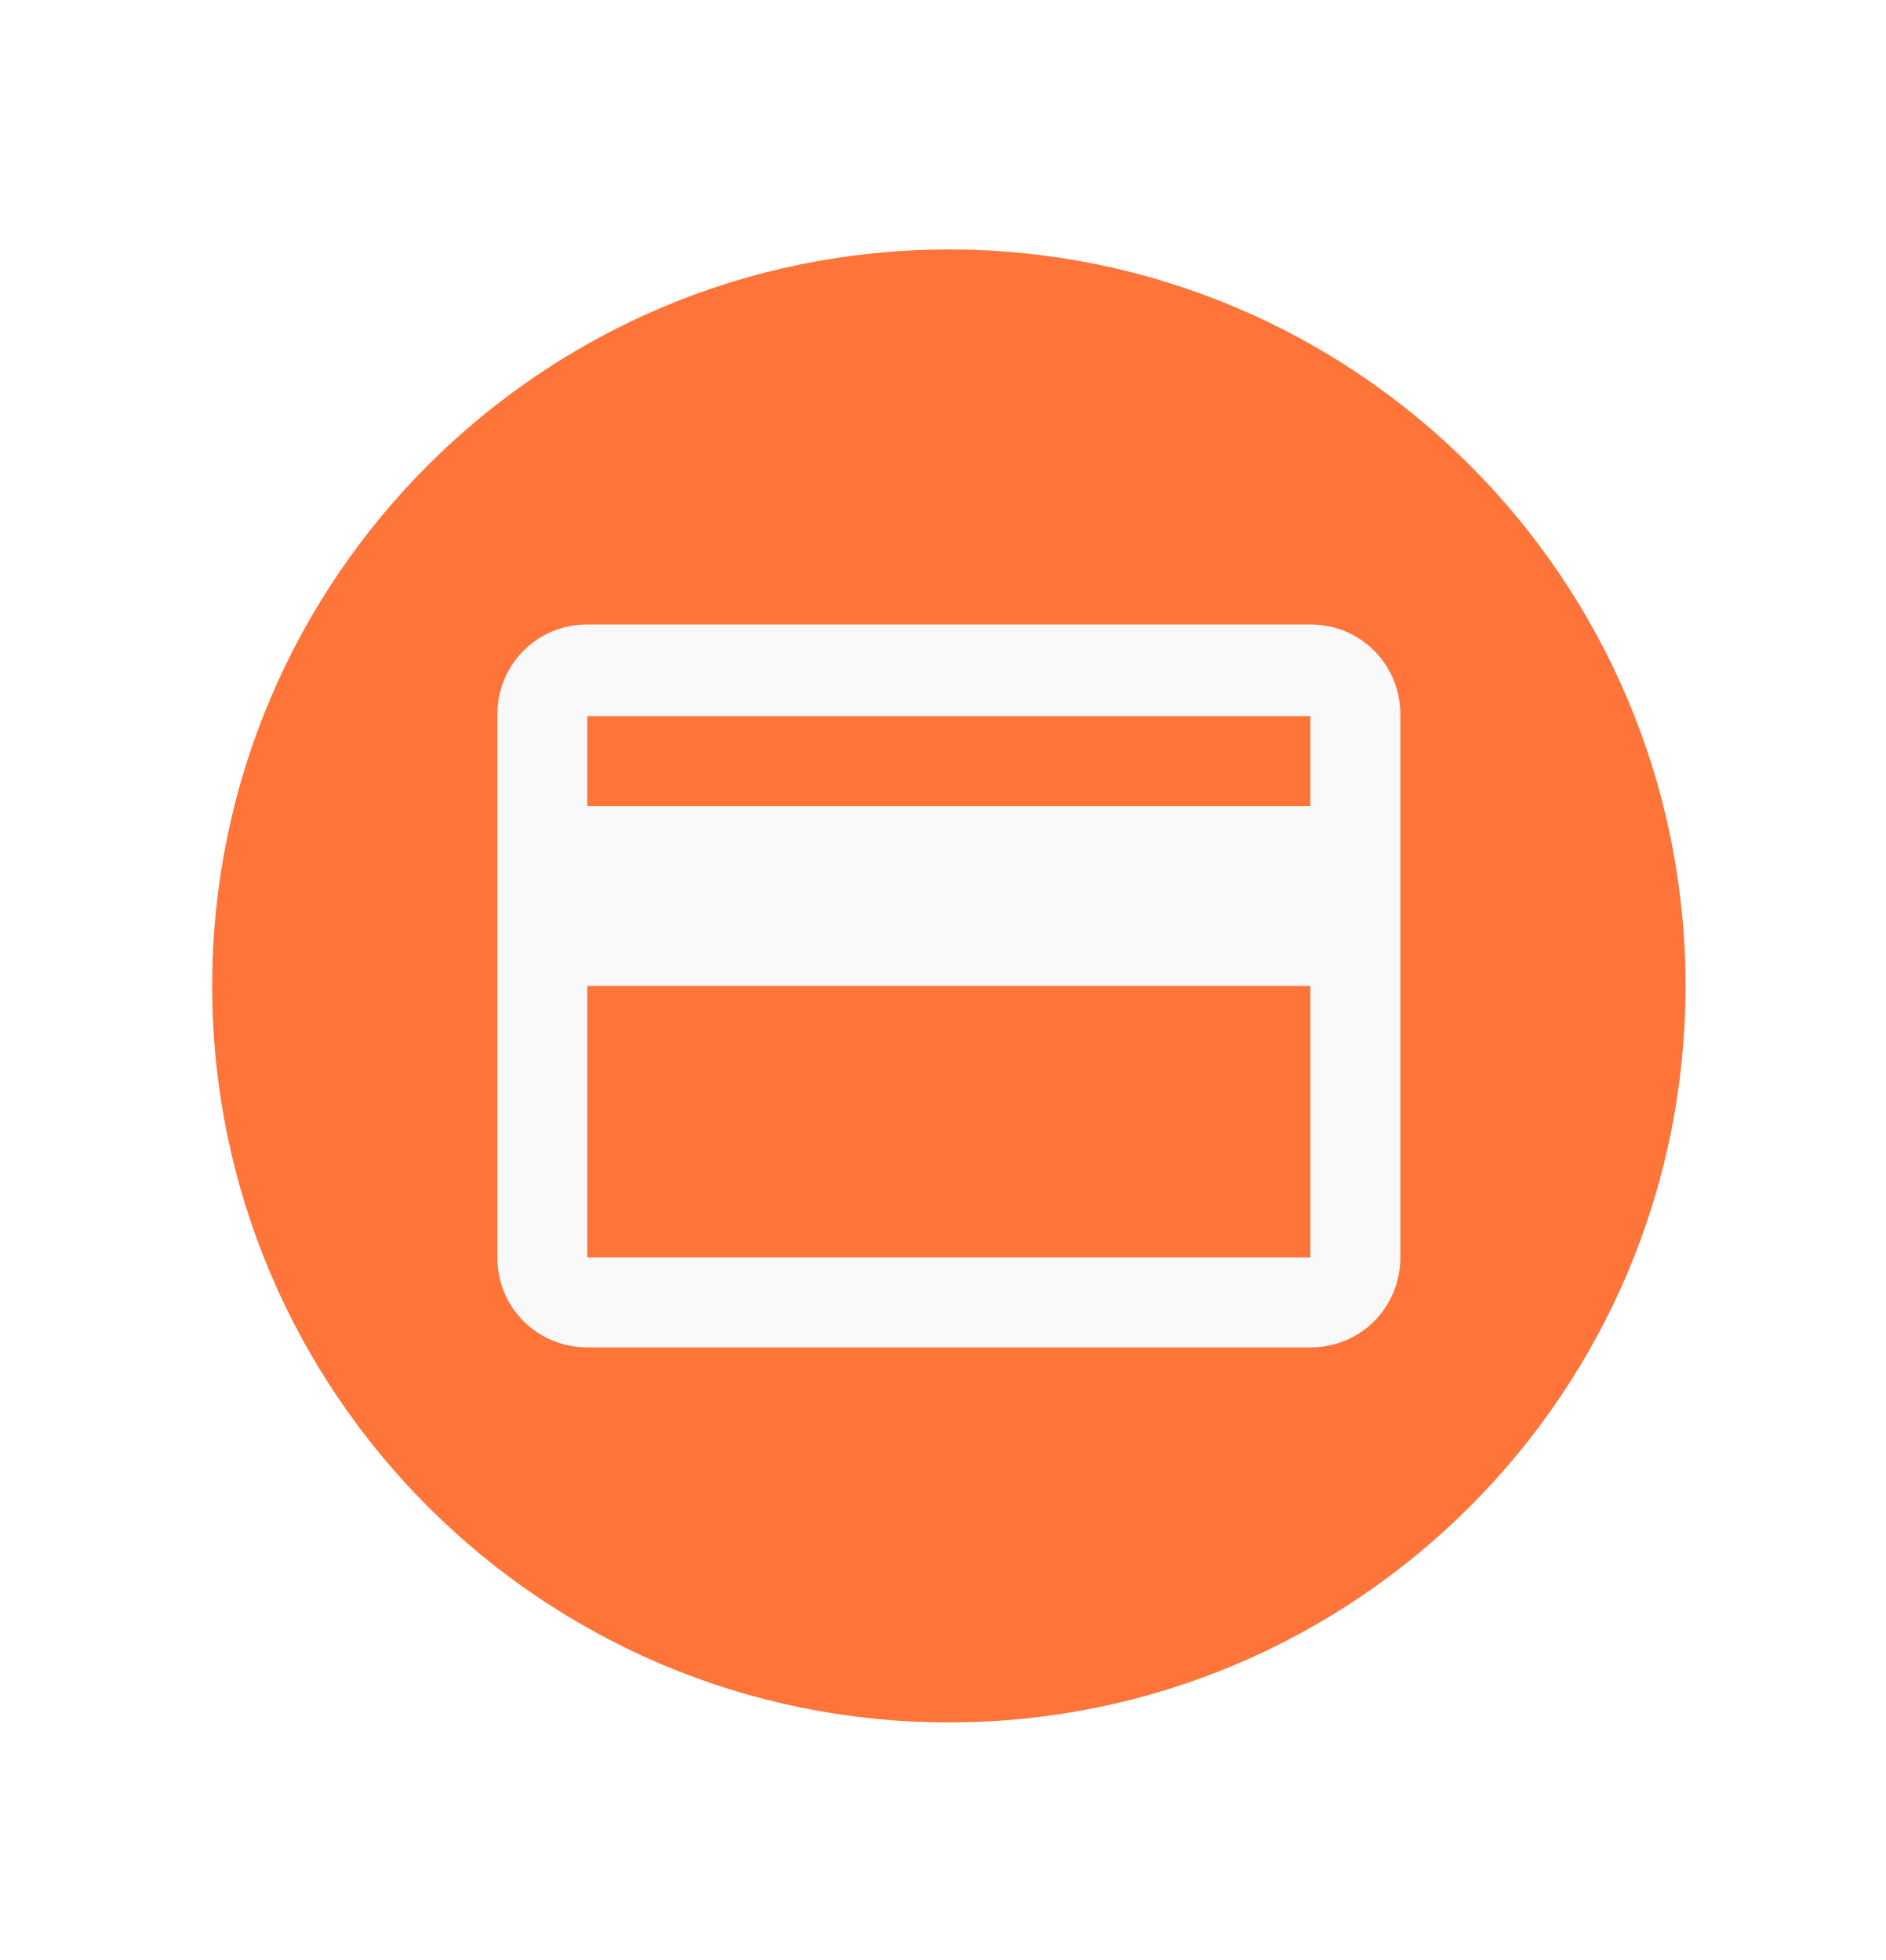
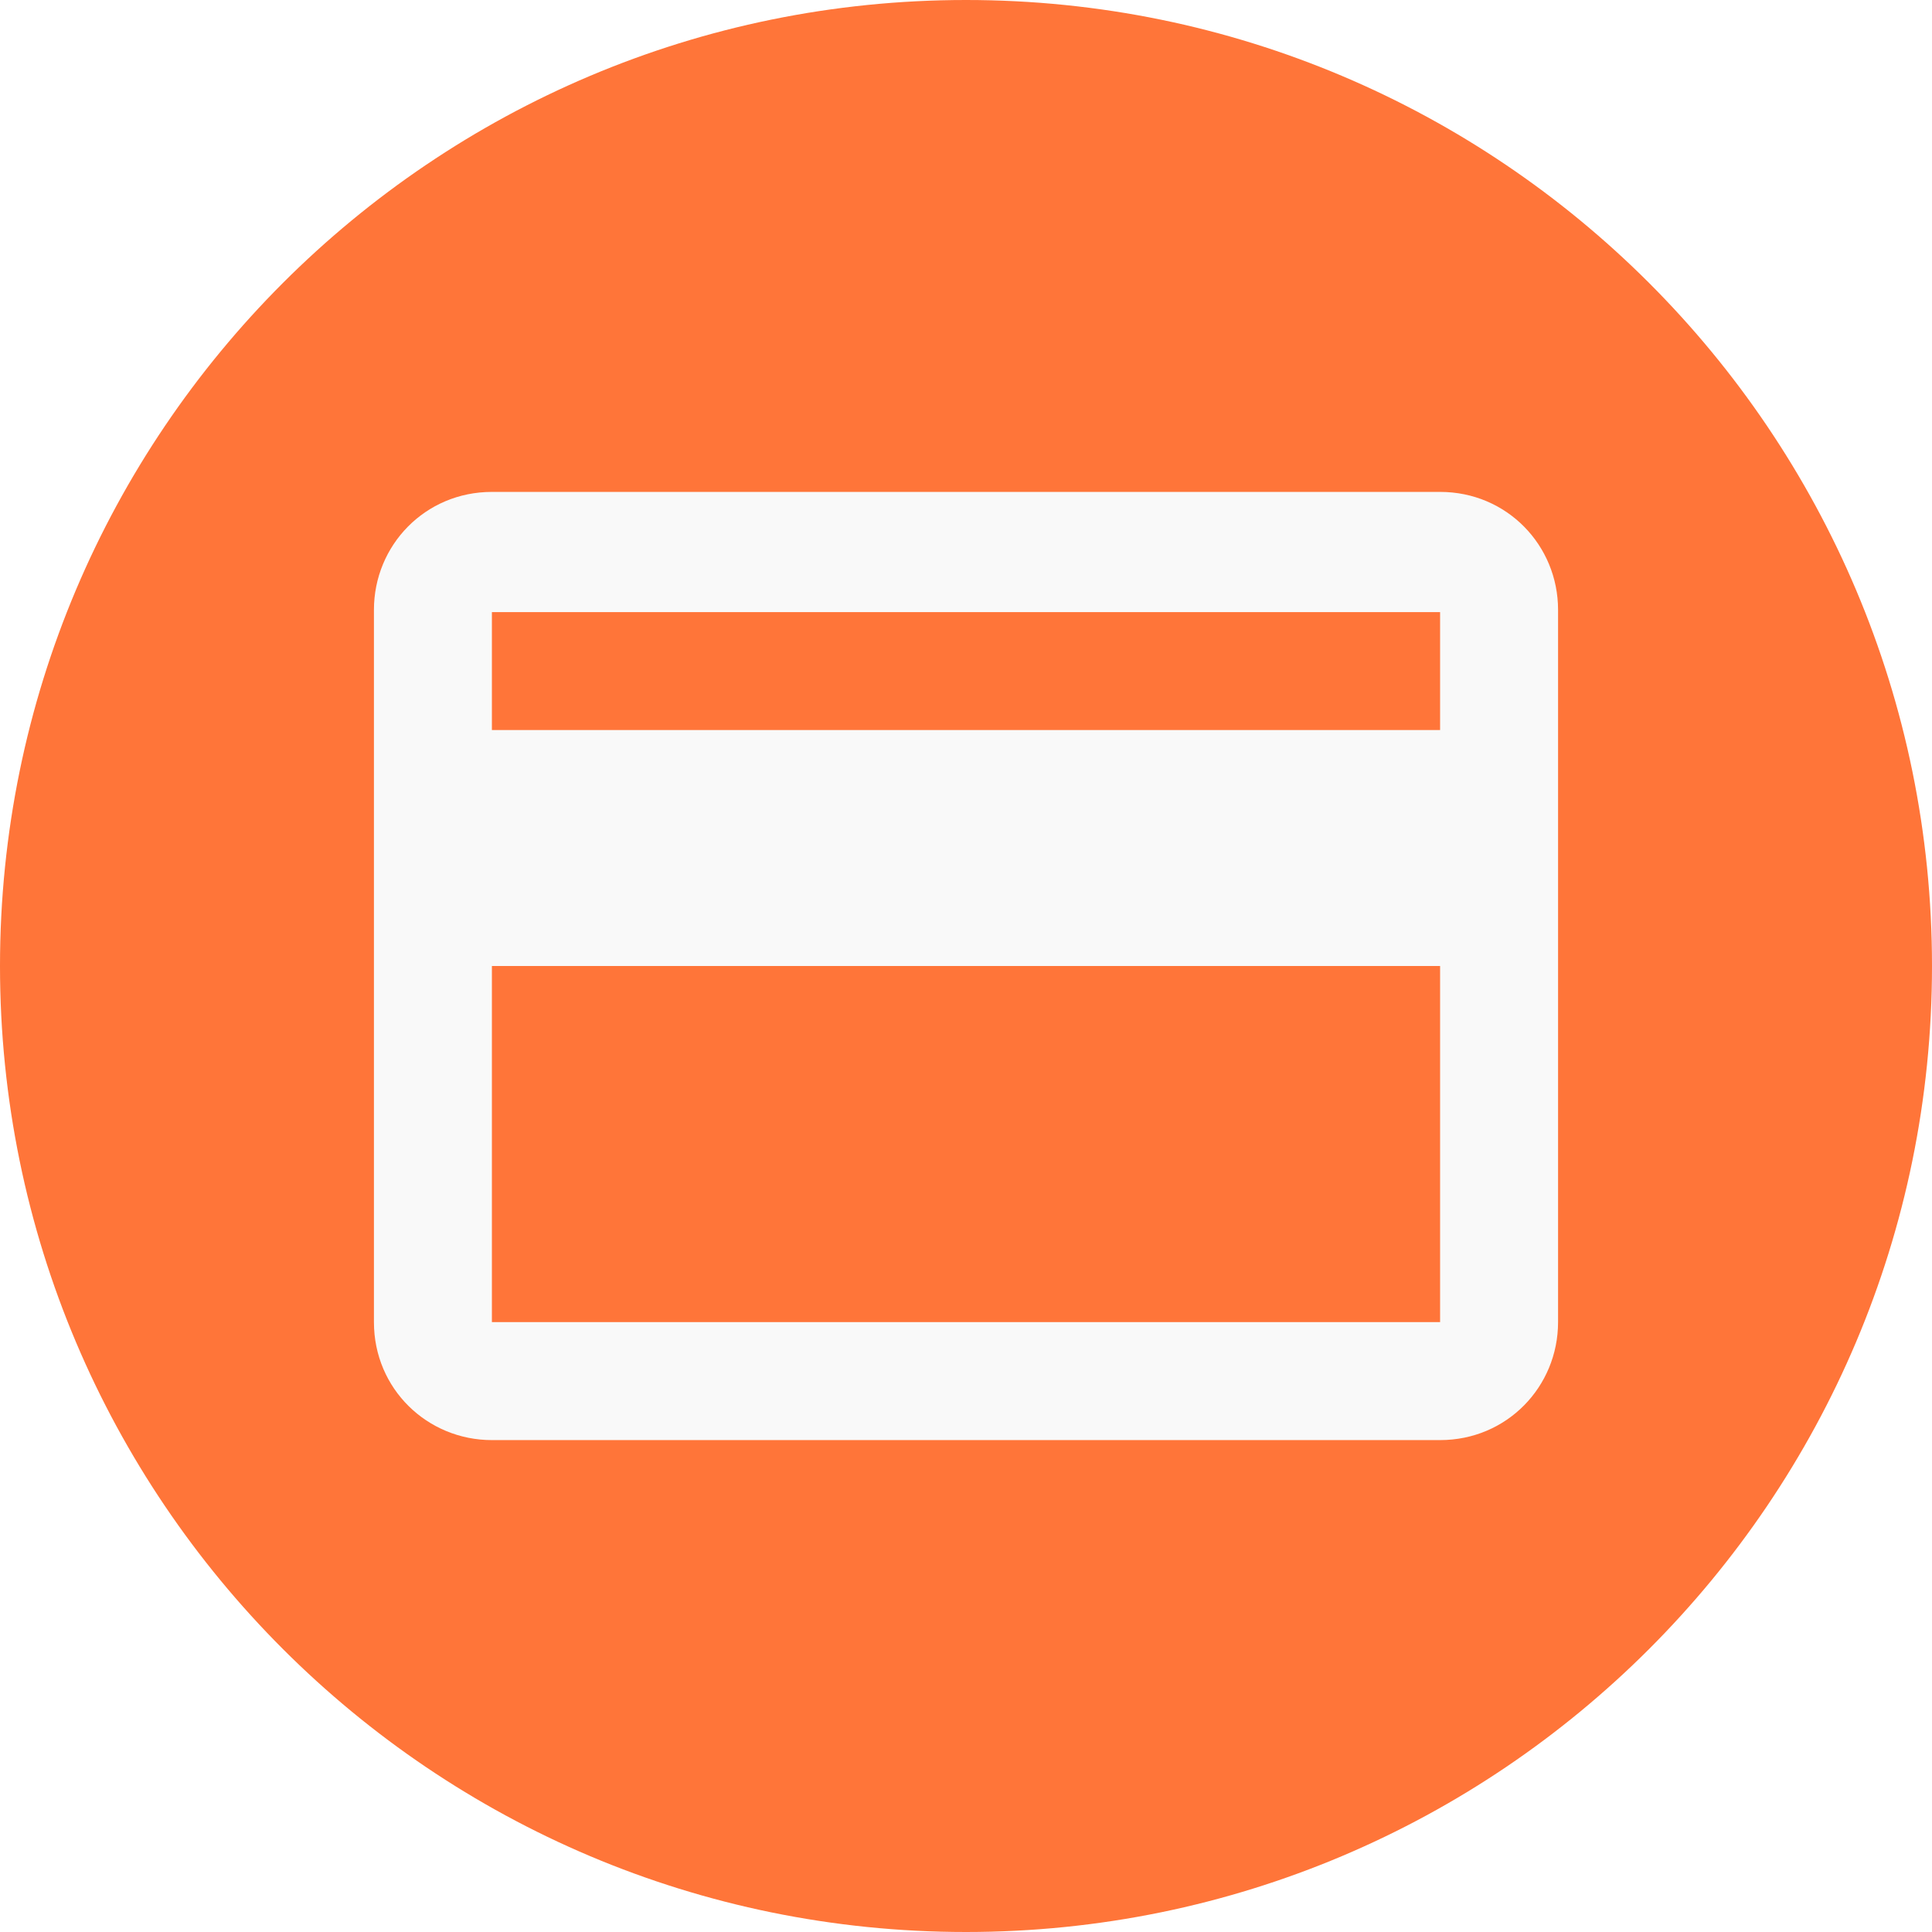
- <svg xmlns="http://www.w3.org/2000/svg" viewBox="0 0 111.1 115.5">
-   <circle fill="#FF7539" cx="55.9" cy="58.1" r="43.4" />
-   <path fill="#F9F9F9" d="M77.2 36.8H34.6c-3 0-5.3 2.4-5.3 5.3v32c0 3 2.4 5.3 5.3 5.3h42.6c3 0 5.3-2.4 5.3-5.3v-32c0-2.9-2.3-5.3-5.3-5.3zm0 37.3H34.6v-16h42.6v16zm0-26.6H34.6v-5.3h42.6v5.3z" />
+ <svg xmlns="http://www.w3.org/2000/svg" viewBox="-410.5 238.2 86.8 86.8">
+   <circle cx="-367.1" cy="281.6" r="43.4" fill="#ff7539" />
+   <path d="M-345.8 260.3h-42.6c-3 0-5.3 2.4-5.3 5.3v32c0 3 2.4 5.3 5.3 5.3h42.6c3 0 5.3-2.4 5.3-5.3v-32c0-2.9-2.3-5.3-5.3-5.3zm0 37.3h-42.6v-16h42.6v16zm0-26.6h-42.6v-5.3h42.6v5.3z" fill="#f9f9f9" />
</svg>
